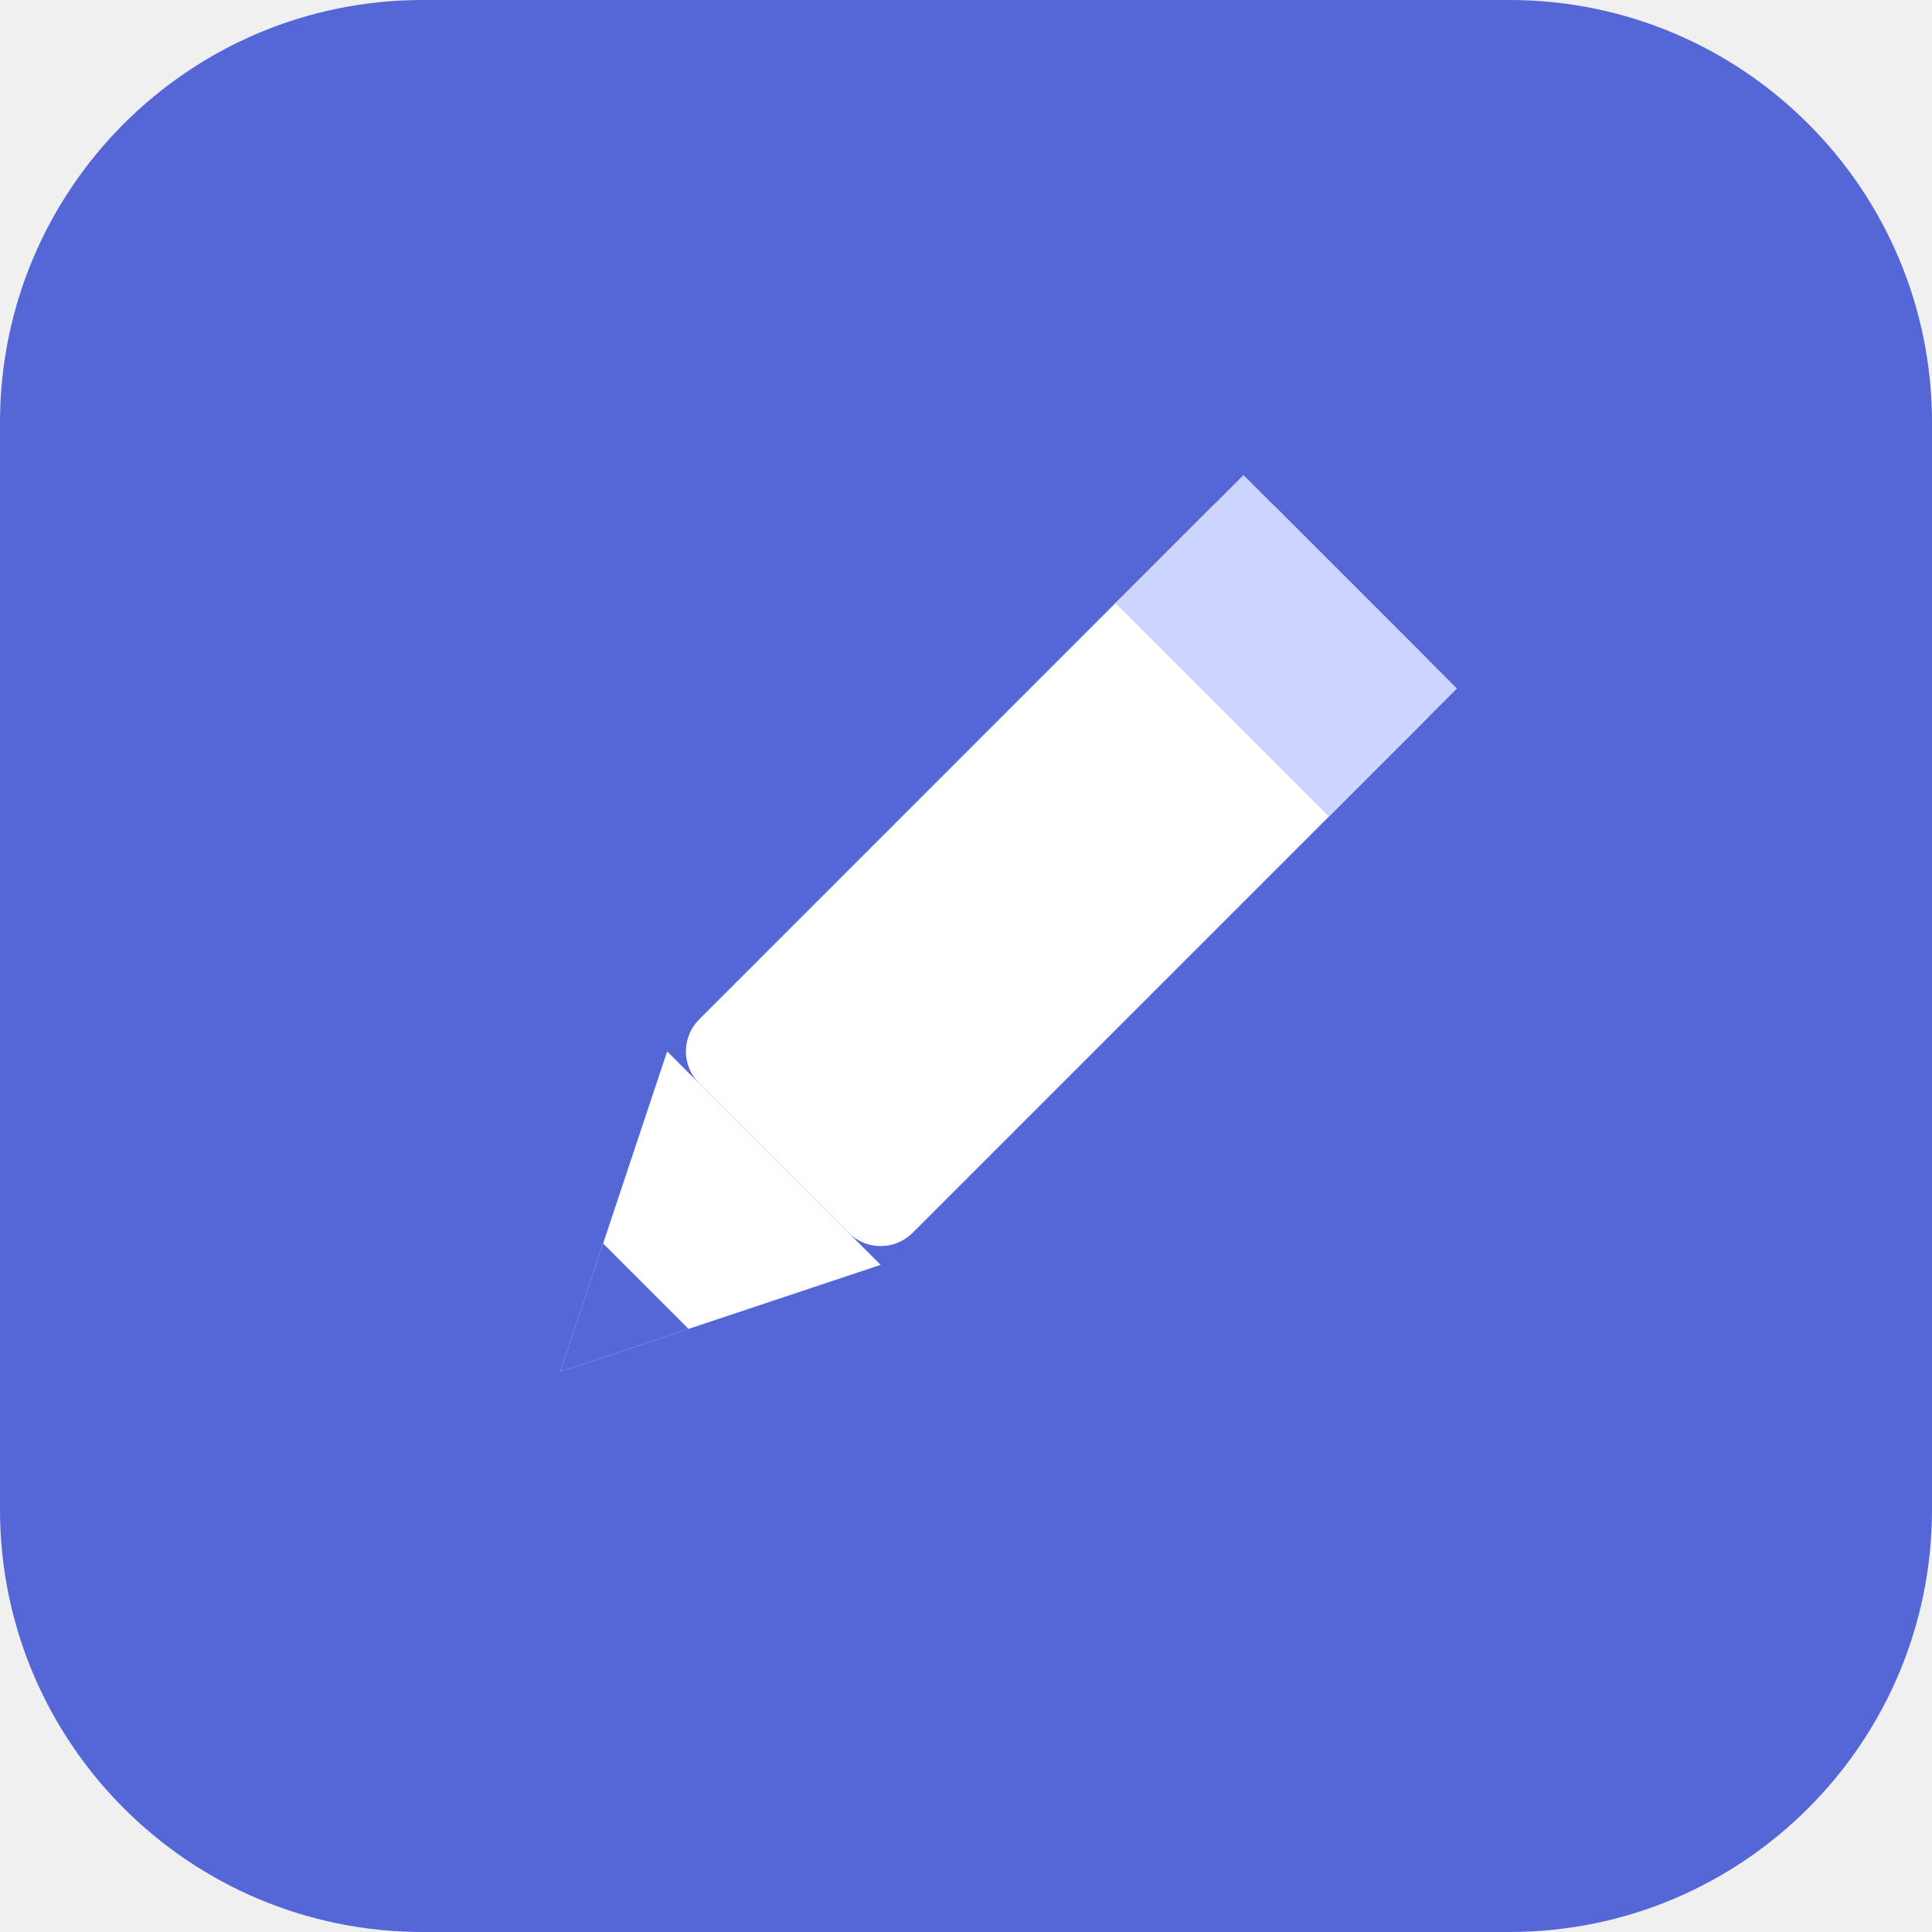
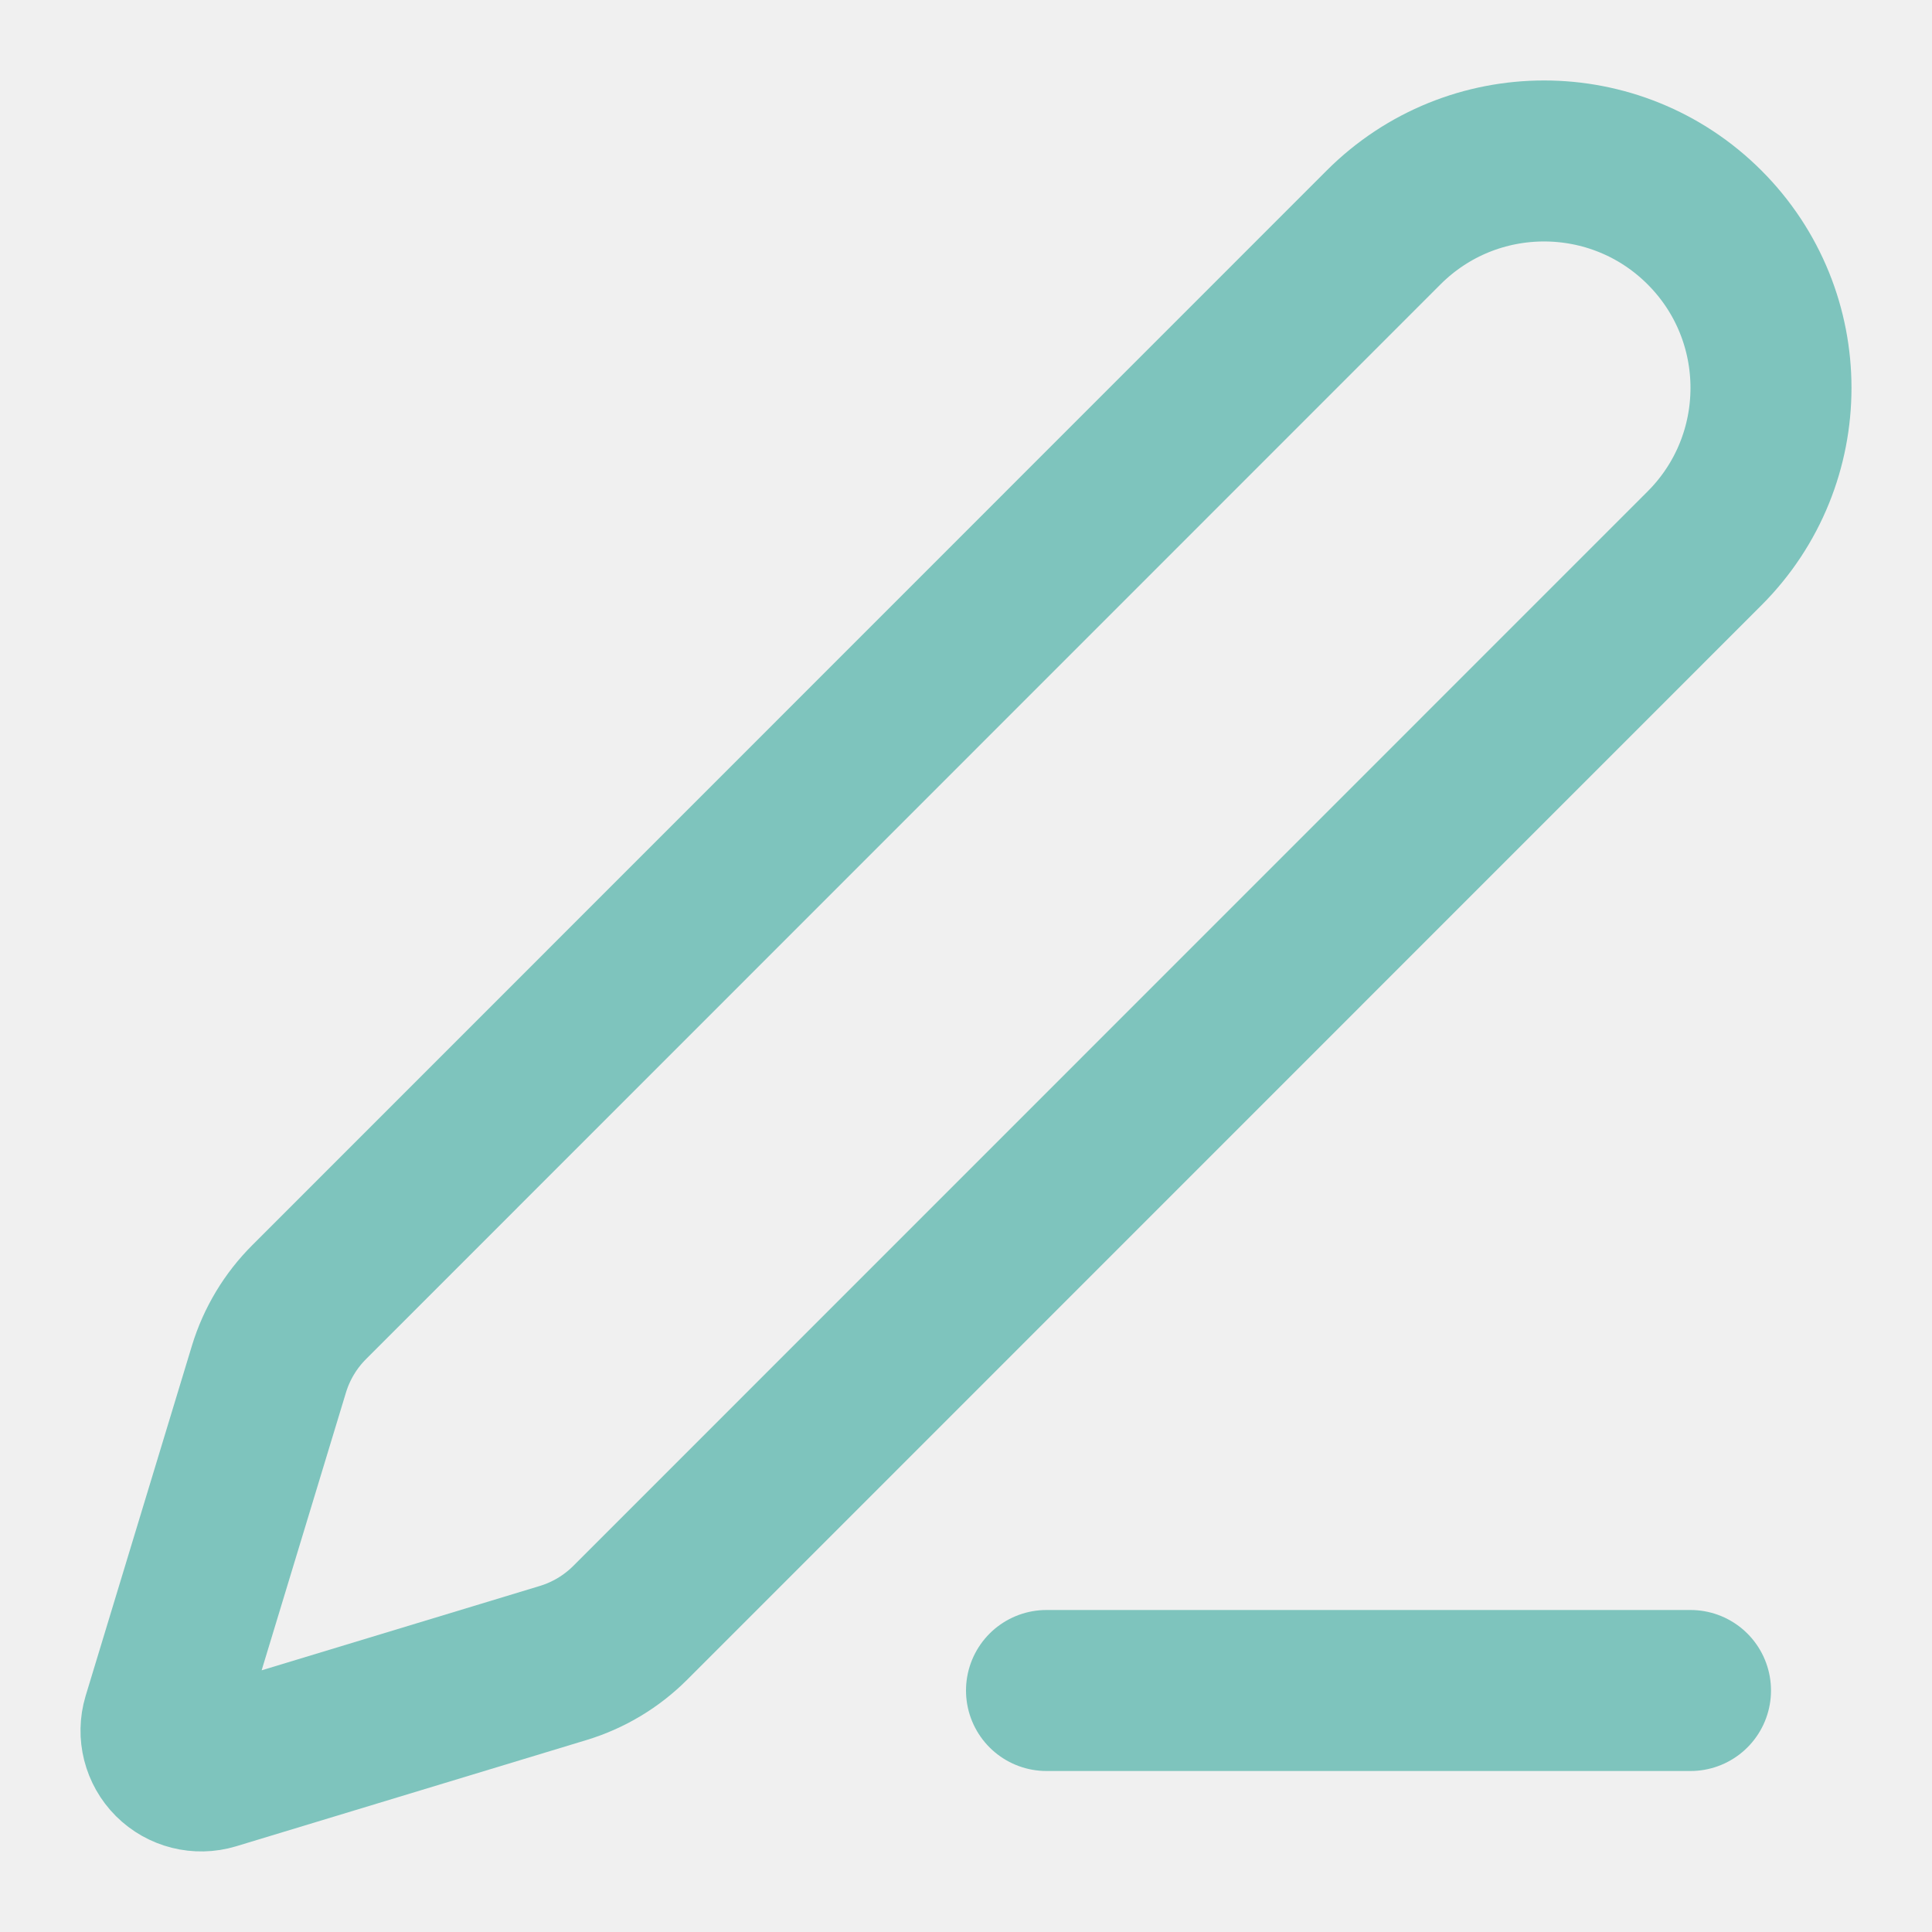
- <svg xmlns="http://www.w3.org/2000/svg" viewBox="0 0 64 64" width="64" height="64">
-   <rect width="64" height="64" rx="14" fill="#5566d6" />
-   <g transform="rotate(45 32 32)">
-     <rect x="27" y="14" width="10" height="27" rx="1.5" fill="#ffffff" />
-     <rect x="27" y="14" width="10" height="6" fill="#cdd4ff" />
-     <polygon points="27,41 37,41 32,51" fill="#ffffff" />
-     <polygon points="30,47 34,47 32,51" fill="#5566d6" />
-   </g>
+ <svg xmlns="http://www.w3.org/2000/svg" width="24" height="24" viewBox="0 0 24 24" fill="none" stroke="#7ec4bd" stroke-width="2" stroke-linecap="round" stroke-linejoin="round">
+   <path d="M13 21h8" />
+   <path d="M21.174 6.812a1 1 0 0 0-3.986-3.987L3.842 16.174a2 2 0 0 0-.5.83l-1.321 4.352a.5.5 0 0 0 .623.622l4.353-1.32a2 2 0 0 0 .83-.497z" />
</svg>
